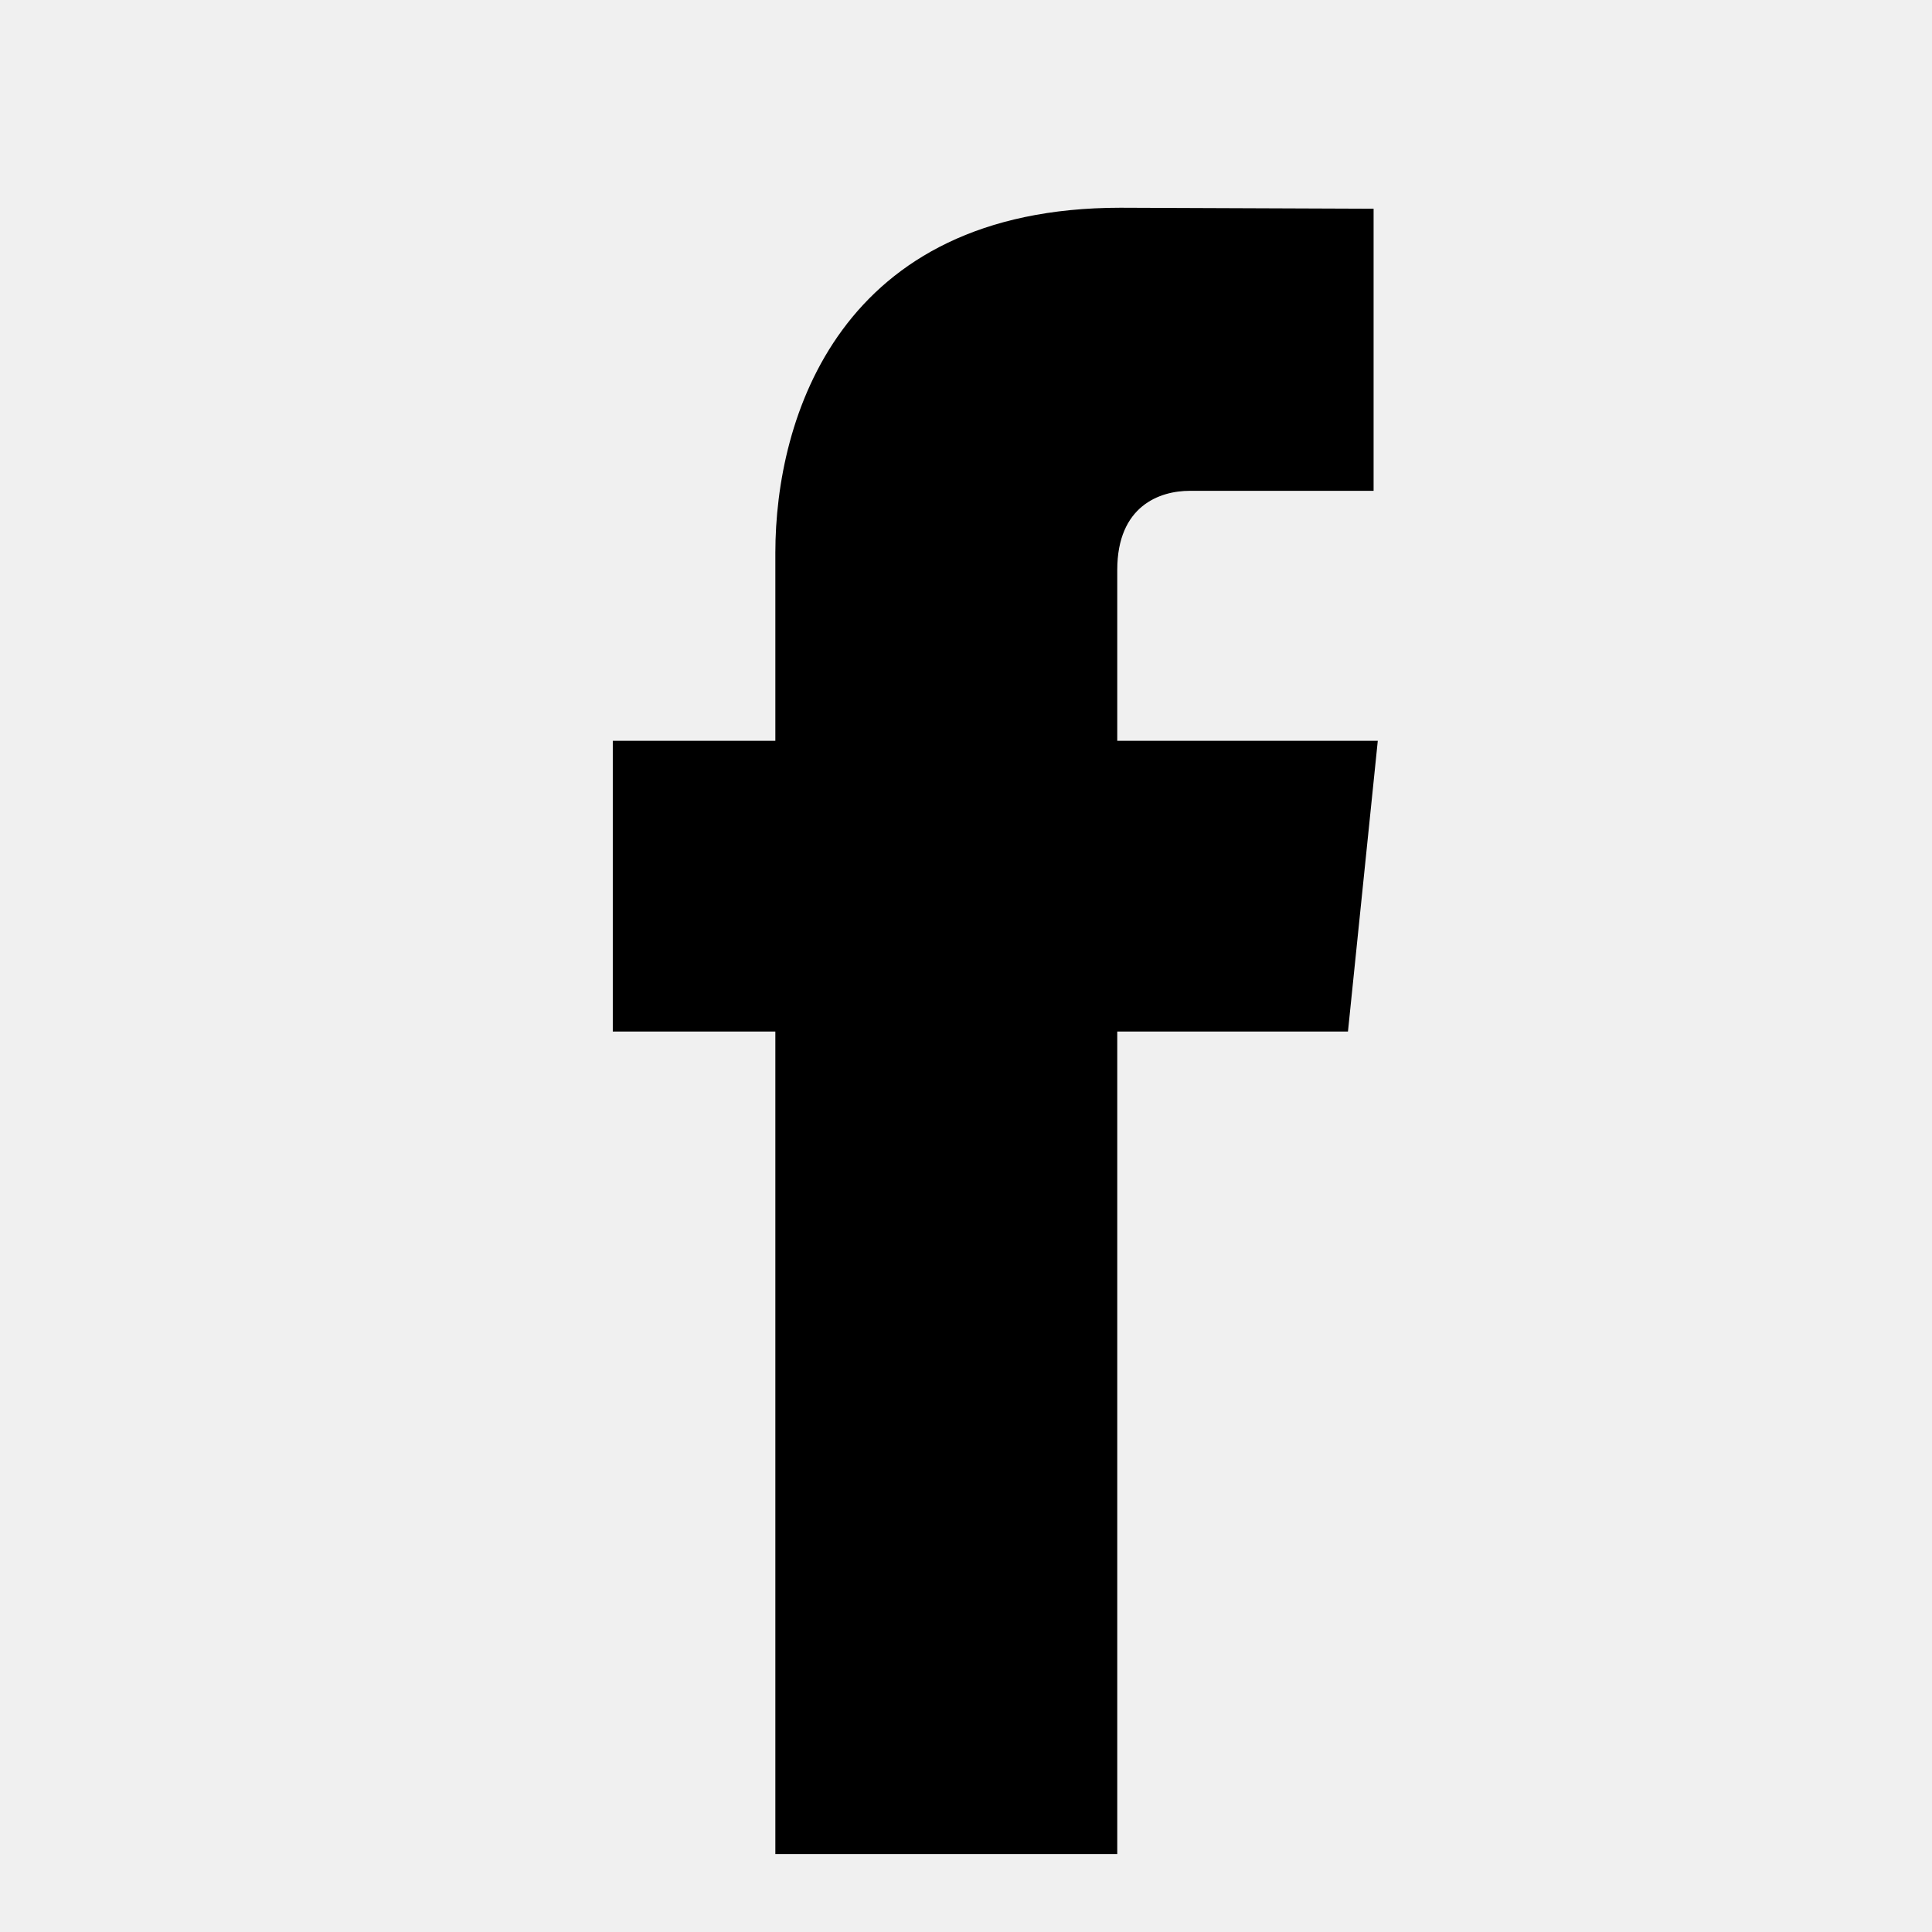
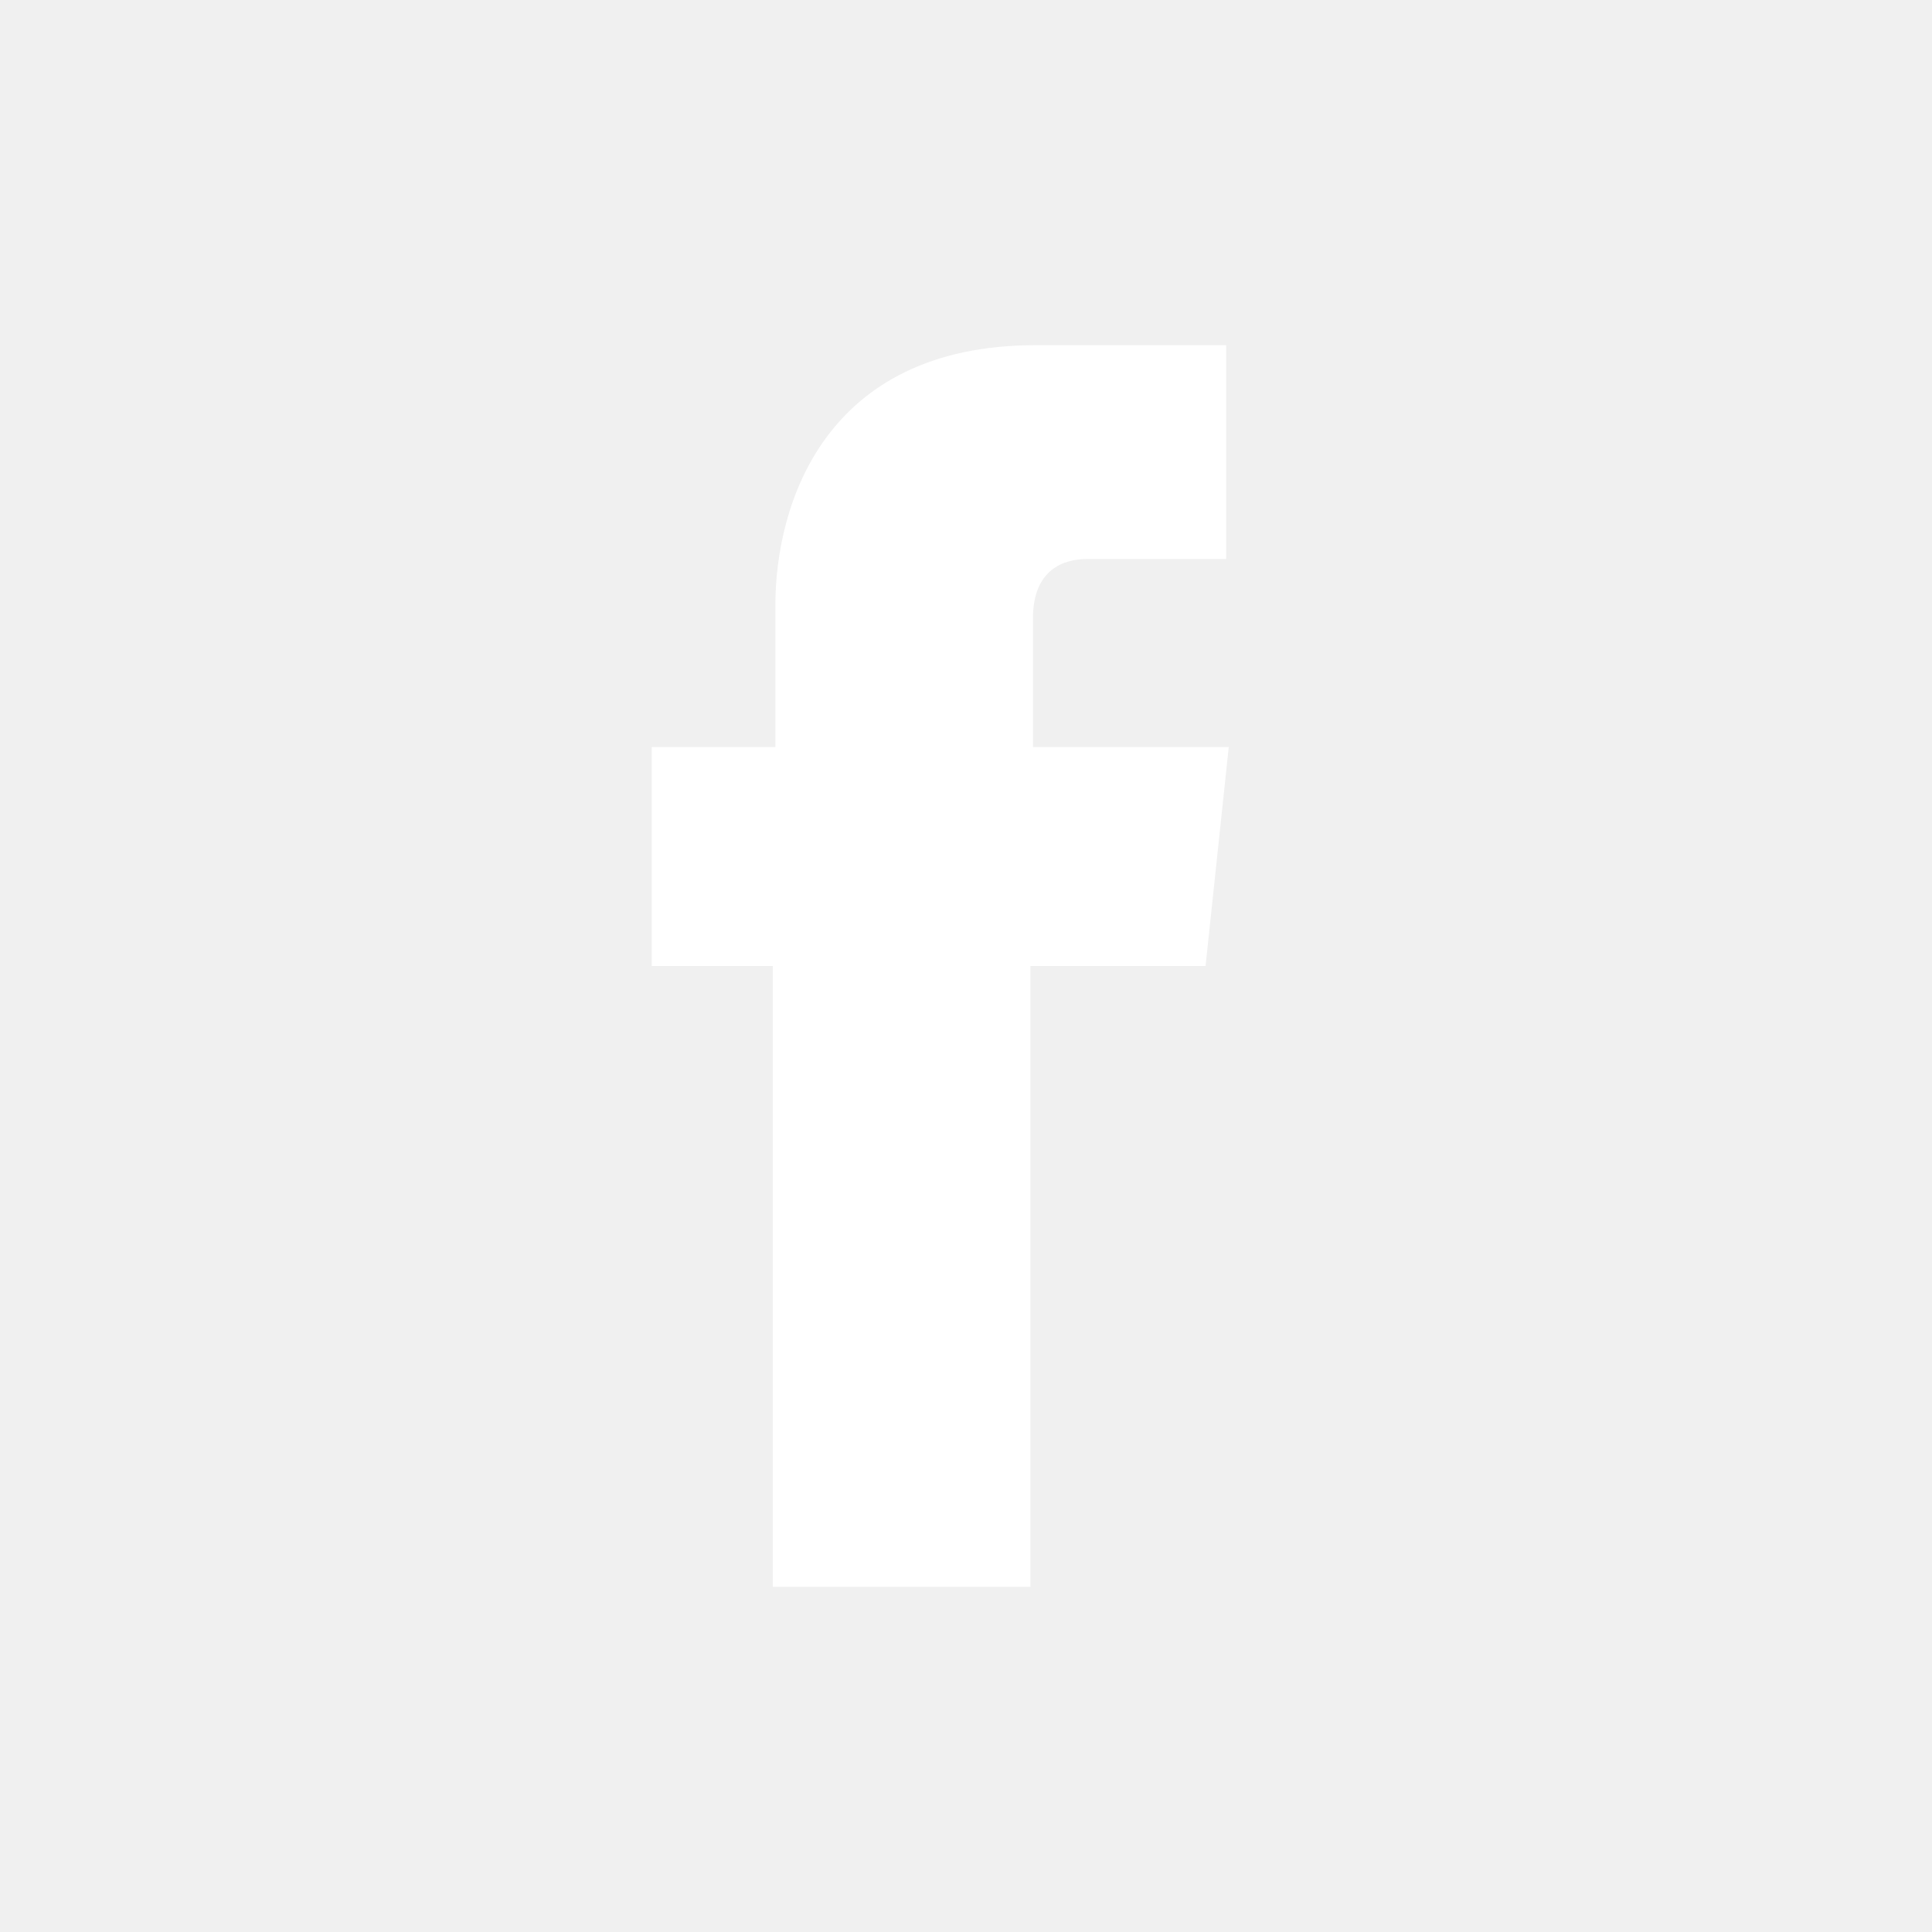
- <svg xmlns="http://www.w3.org/2000/svg" enable-background="new 0 0 56.693 56.693" height="56.693px" id="Layer_1" version="1.1" viewBox="0 0 56.693 56.693" width="56.693px" xml:space="preserve">
-   <path d="M40.43,21.739h-7.645v-5.014c0-1.883,1.248-2.322,2.127-2.322c0.877,0,5.395,0,5.395,0V6.125l-7.43-0.029  c-8.248,0-10.125,6.174-10.125,10.125v5.518h-4.77v8.53h4.77c0,10.947,0,24.137,0,24.137h10.033c0,0,0-13.32,0-24.137h6.77  L40.43,21.739z" />
+ <svg xmlns="http://www.w3.org/2000/svg" version="1.1" id="Layer_1" x="0px" y="0px" viewBox="0 0 75 75" style="enable-background:new 0 0 75 75;" xml:space="preserve">
+   <style type="text/css">
+ 	.st0{fill:#FFFFFF;}
+ </style>
+   <path class="st0" d="M47.7,29h-7.6v-5c0-1.9,1.2-2.3,2.1-2.3c0.9,0,5.4,0,5.4,0v-8.3h-7.4c-8.2,0-10.1,6.2-10.1,10.1V29h-4.8v8.5H30  c0,10.9,0,24.1,0,24.1h10c0,0,0-13.3,0-24.1h6.8L47.7,29z" />
</svg>
